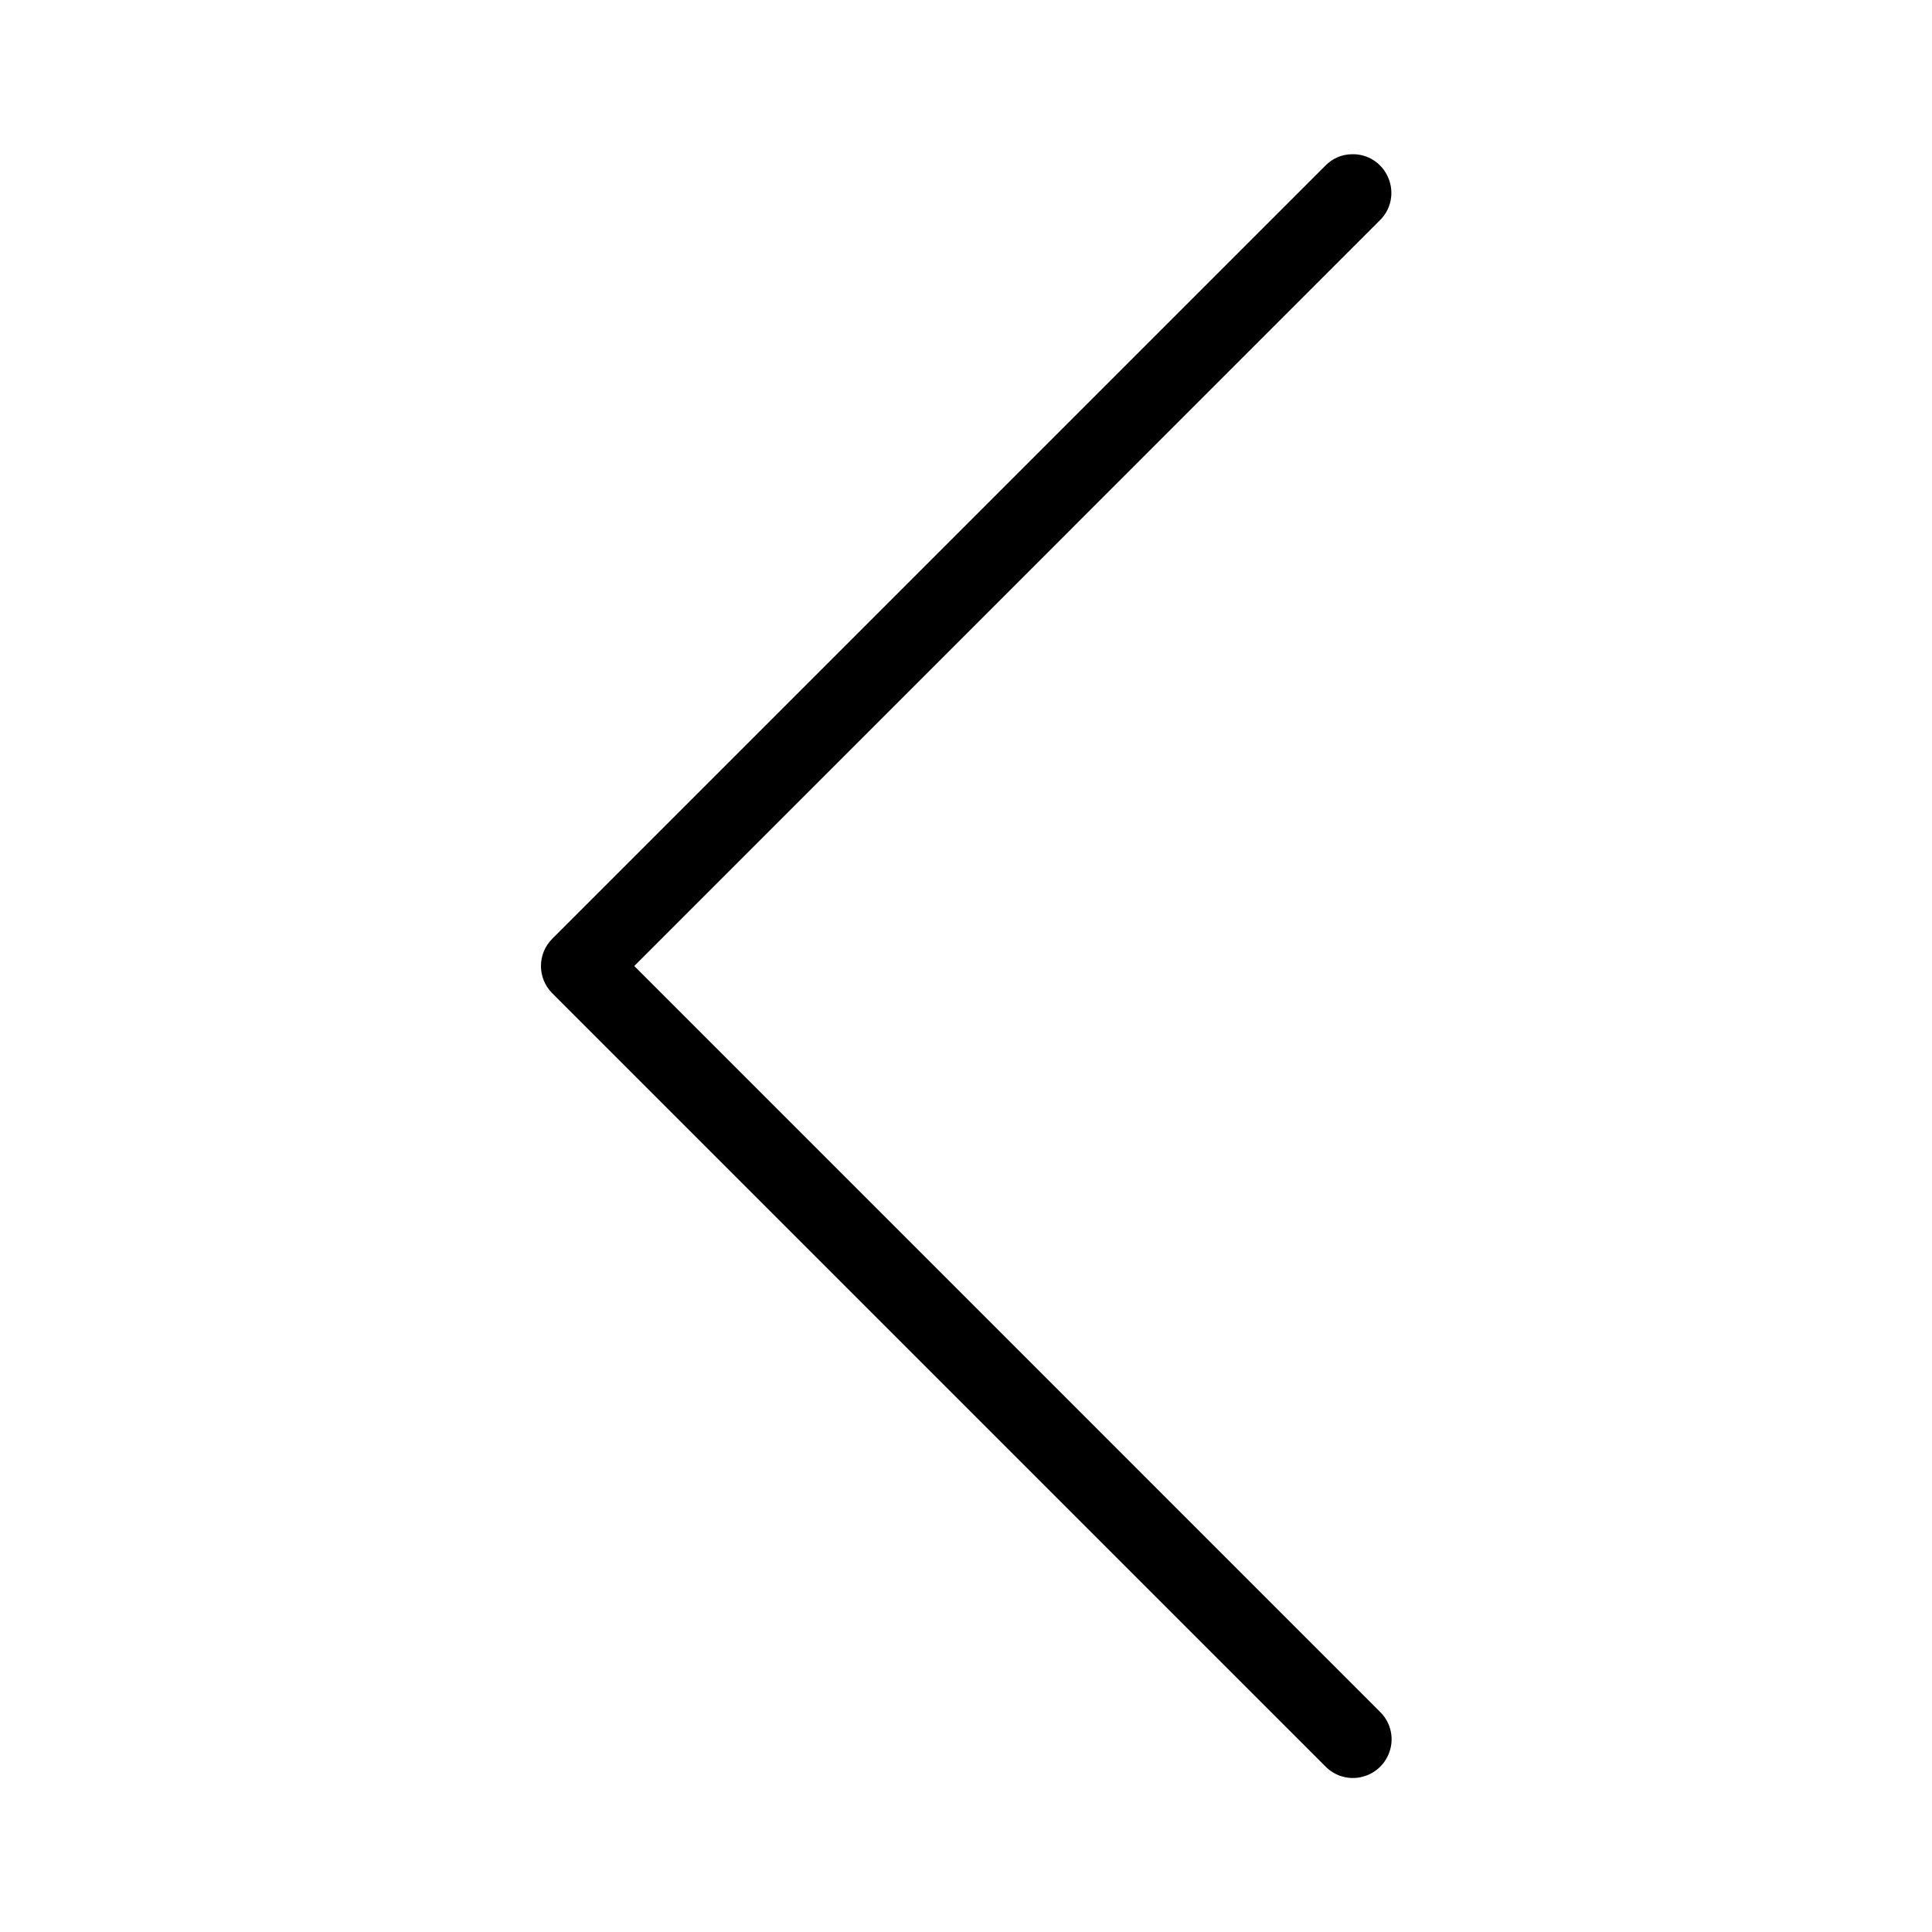
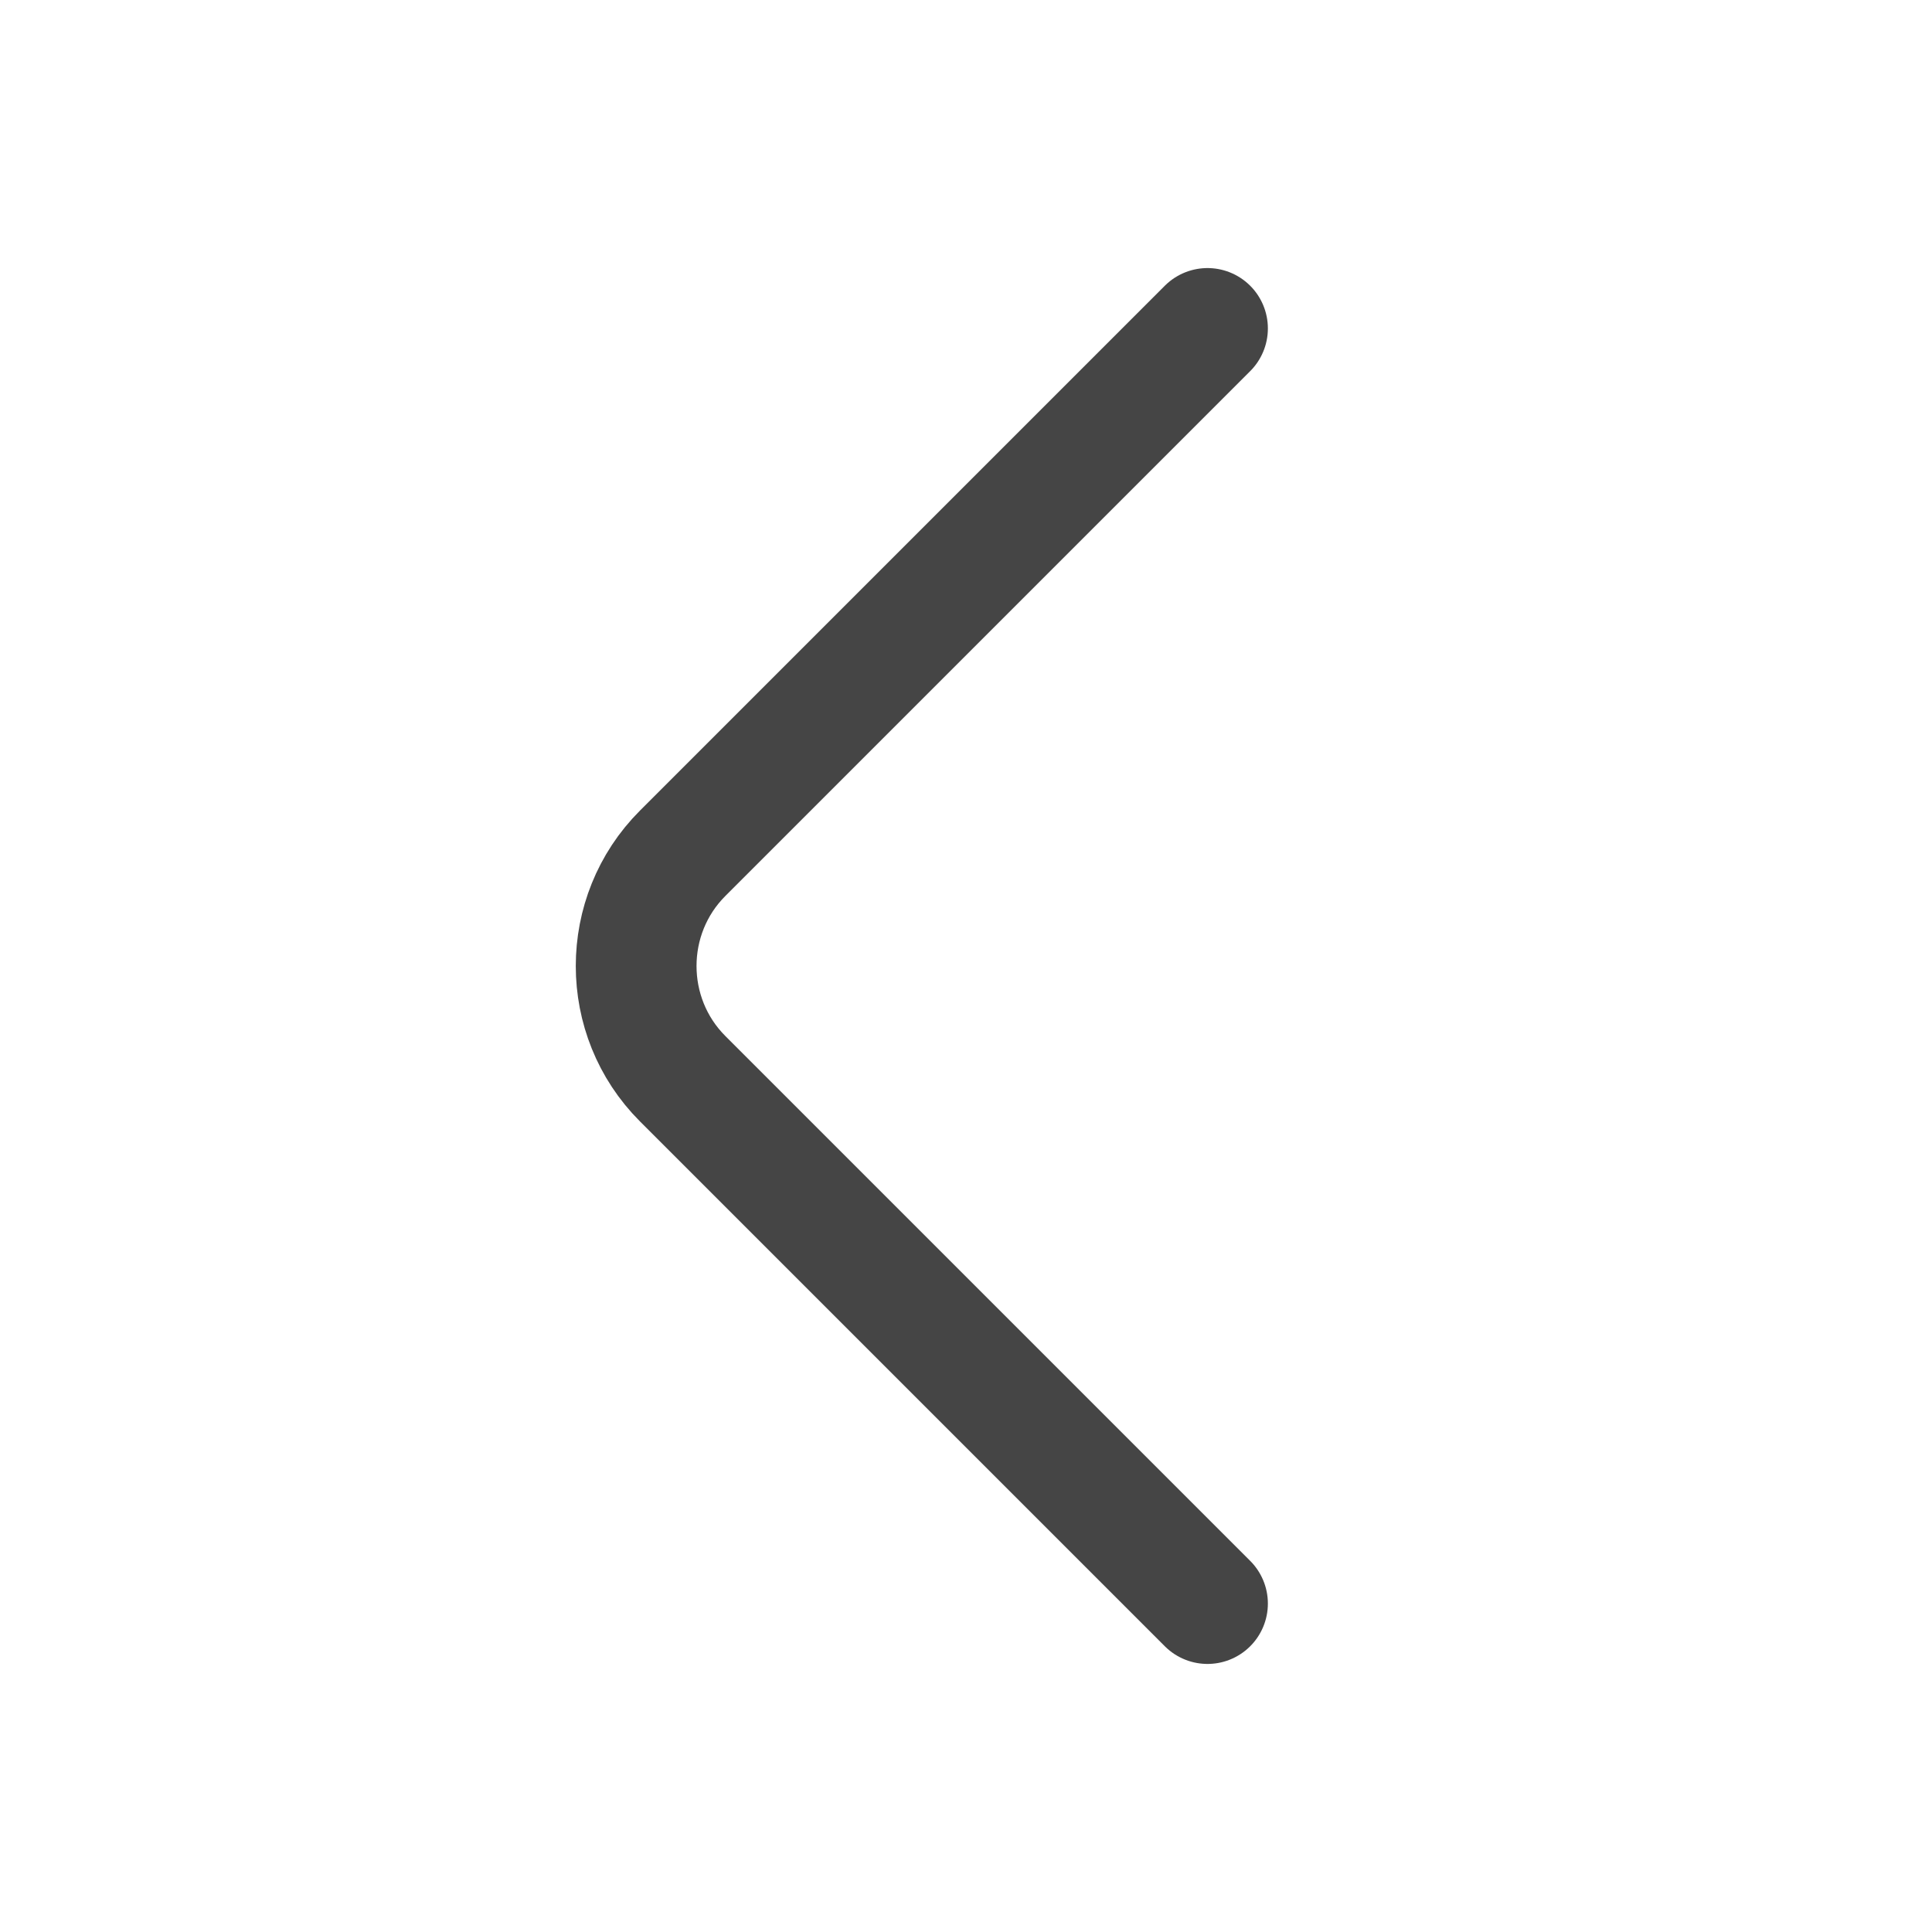
<svg xmlns="http://www.w3.org/2000/svg" width="24" height="24" viewBox="0 0 24 24" fill="none">
-   <path d="M16.791 1.916C16.665 1.918 16.547 1.971 16.461 2.061L6.861 11.661C6.673 11.848 6.673 12.152 6.861 12.339L16.461 21.939C16.581 22.065 16.761 22.116 16.927 22.071C17.096 22.028 17.227 21.896 17.271 21.728C17.316 21.561 17.265 21.381 17.139 21.261L7.879 12L17.139 2.739C17.282 2.601 17.323 2.391 17.246 2.209C17.169 2.025 16.989 1.909 16.791 1.916Z" fill="currentColor" />
+   <path d="M15 19.92L8.48 13.4C7.71 12.63 7.71 11.37 8.48 10.6L15 4.08" stroke="#454545" stroke-width="1.5" stroke-miterlimit="10" stroke-linecap="round" stroke-linejoin="round" />
</svg>
